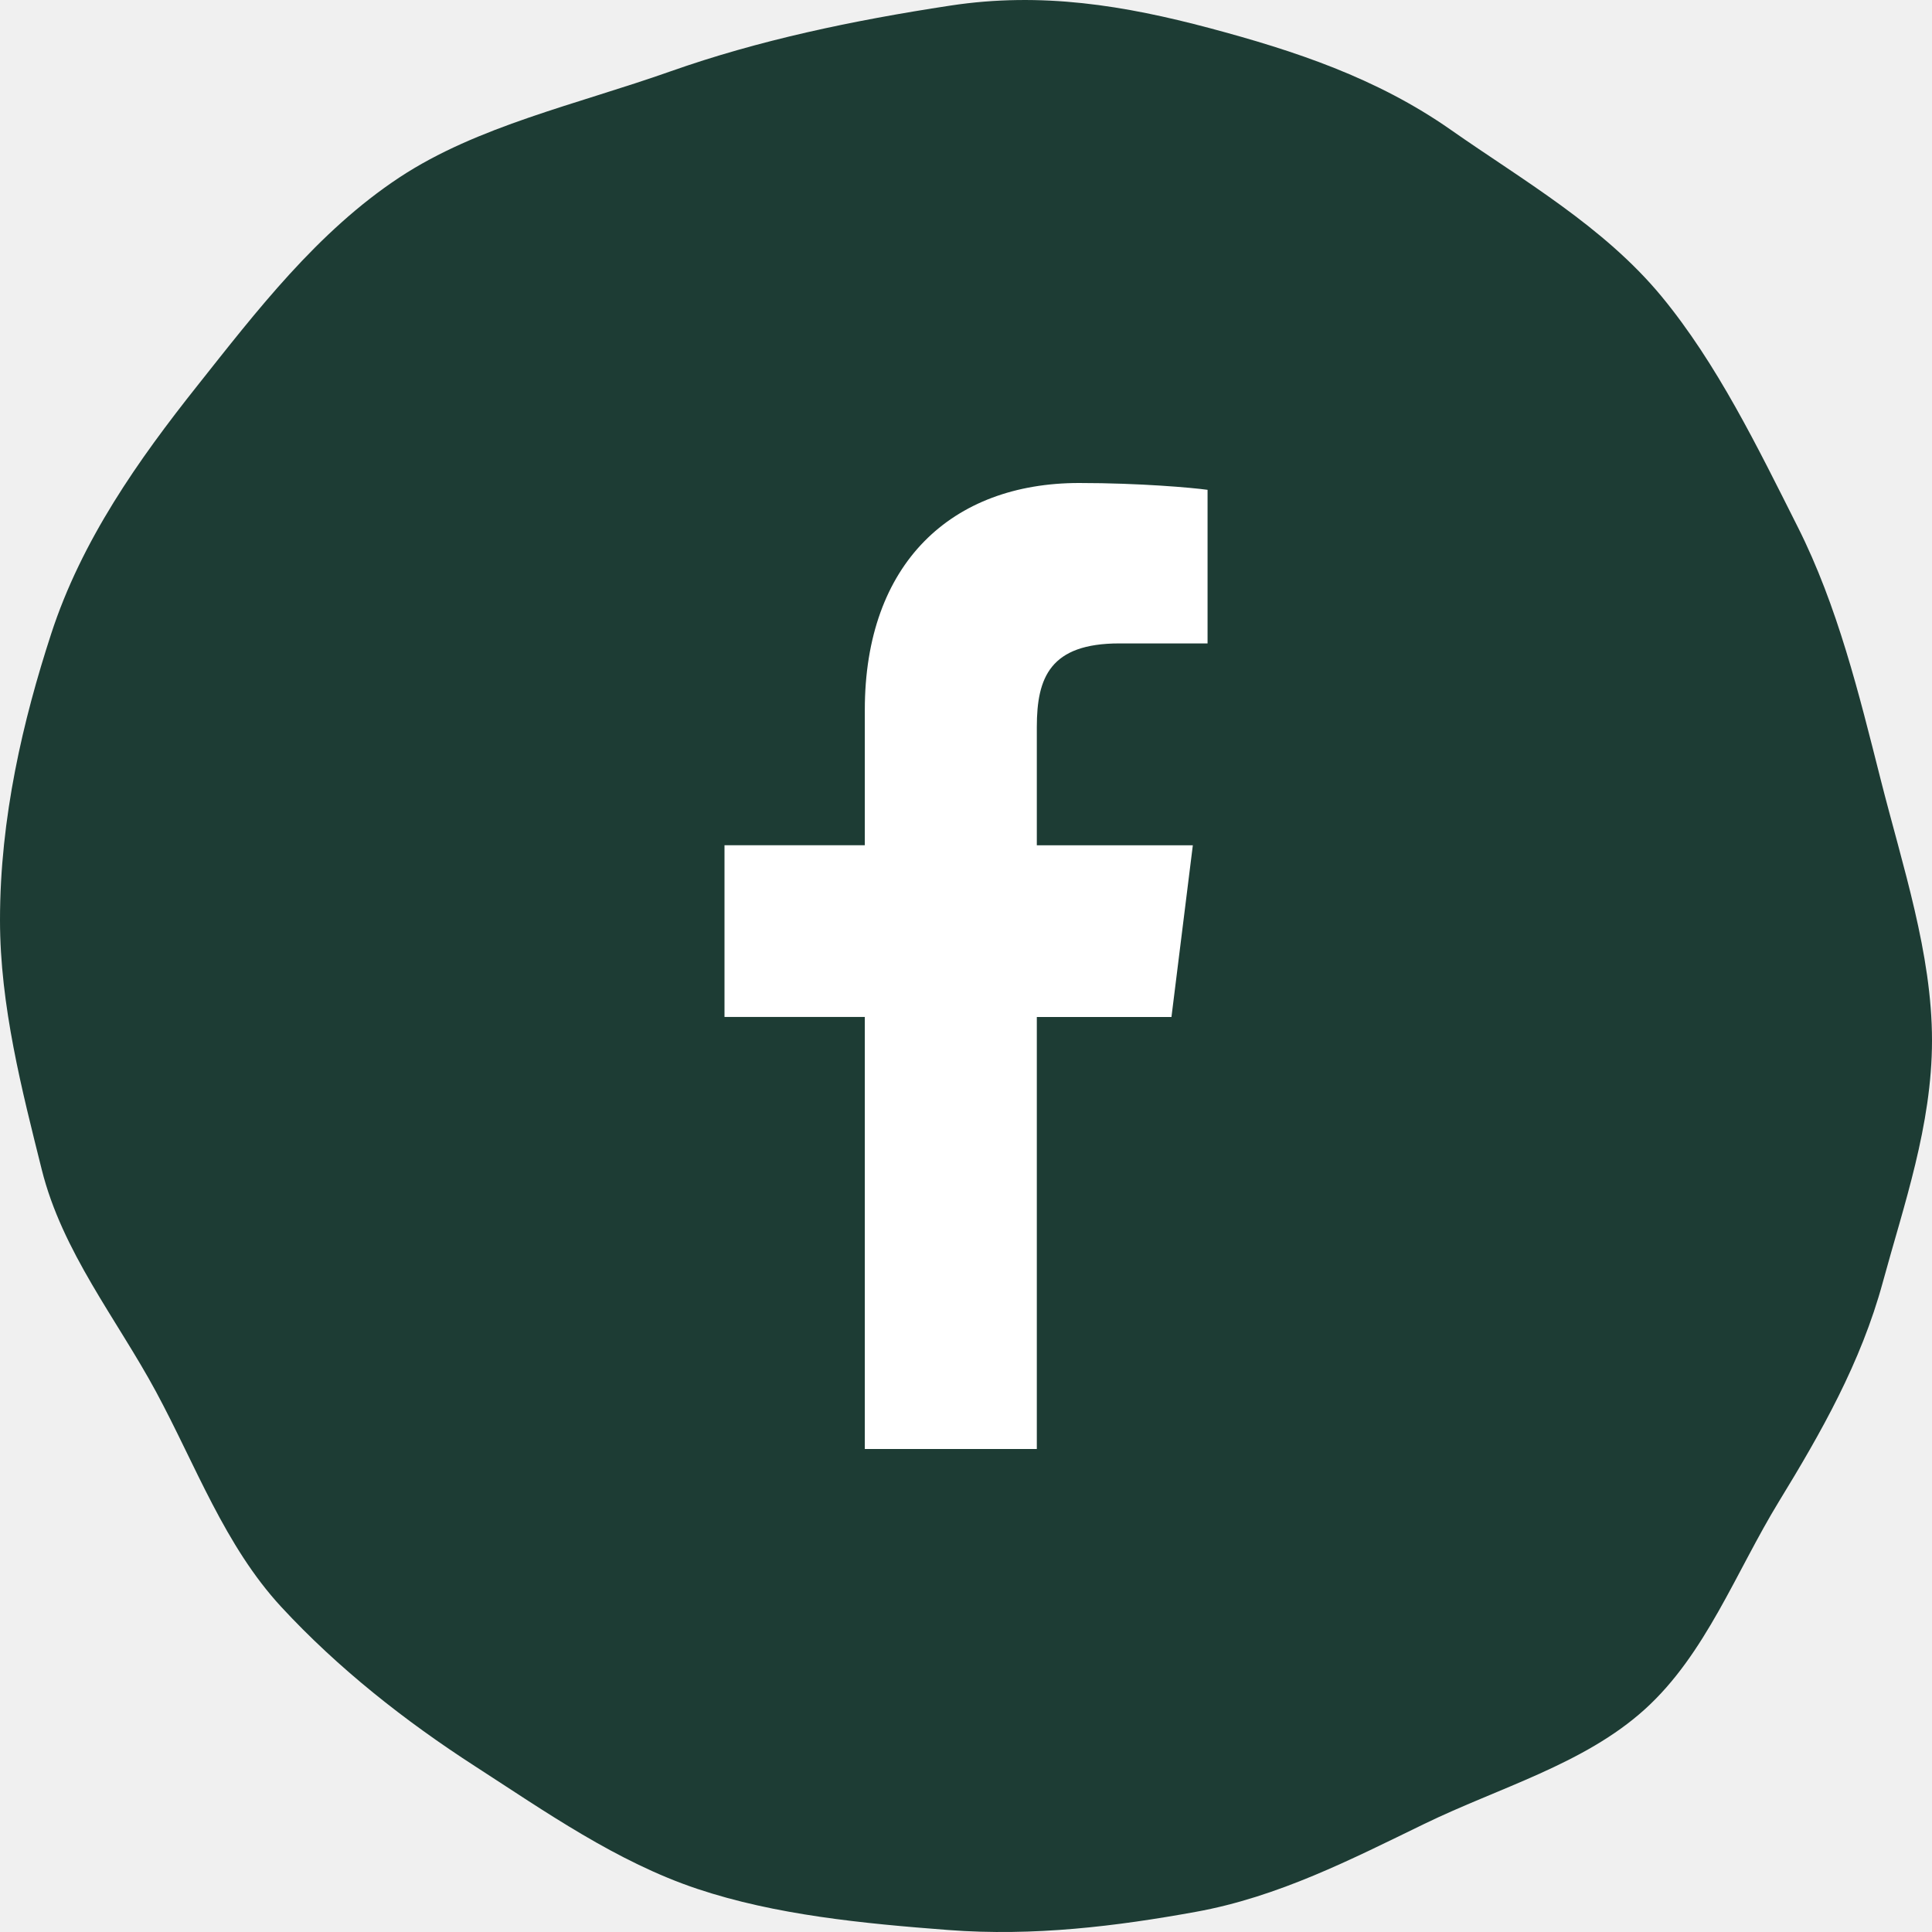
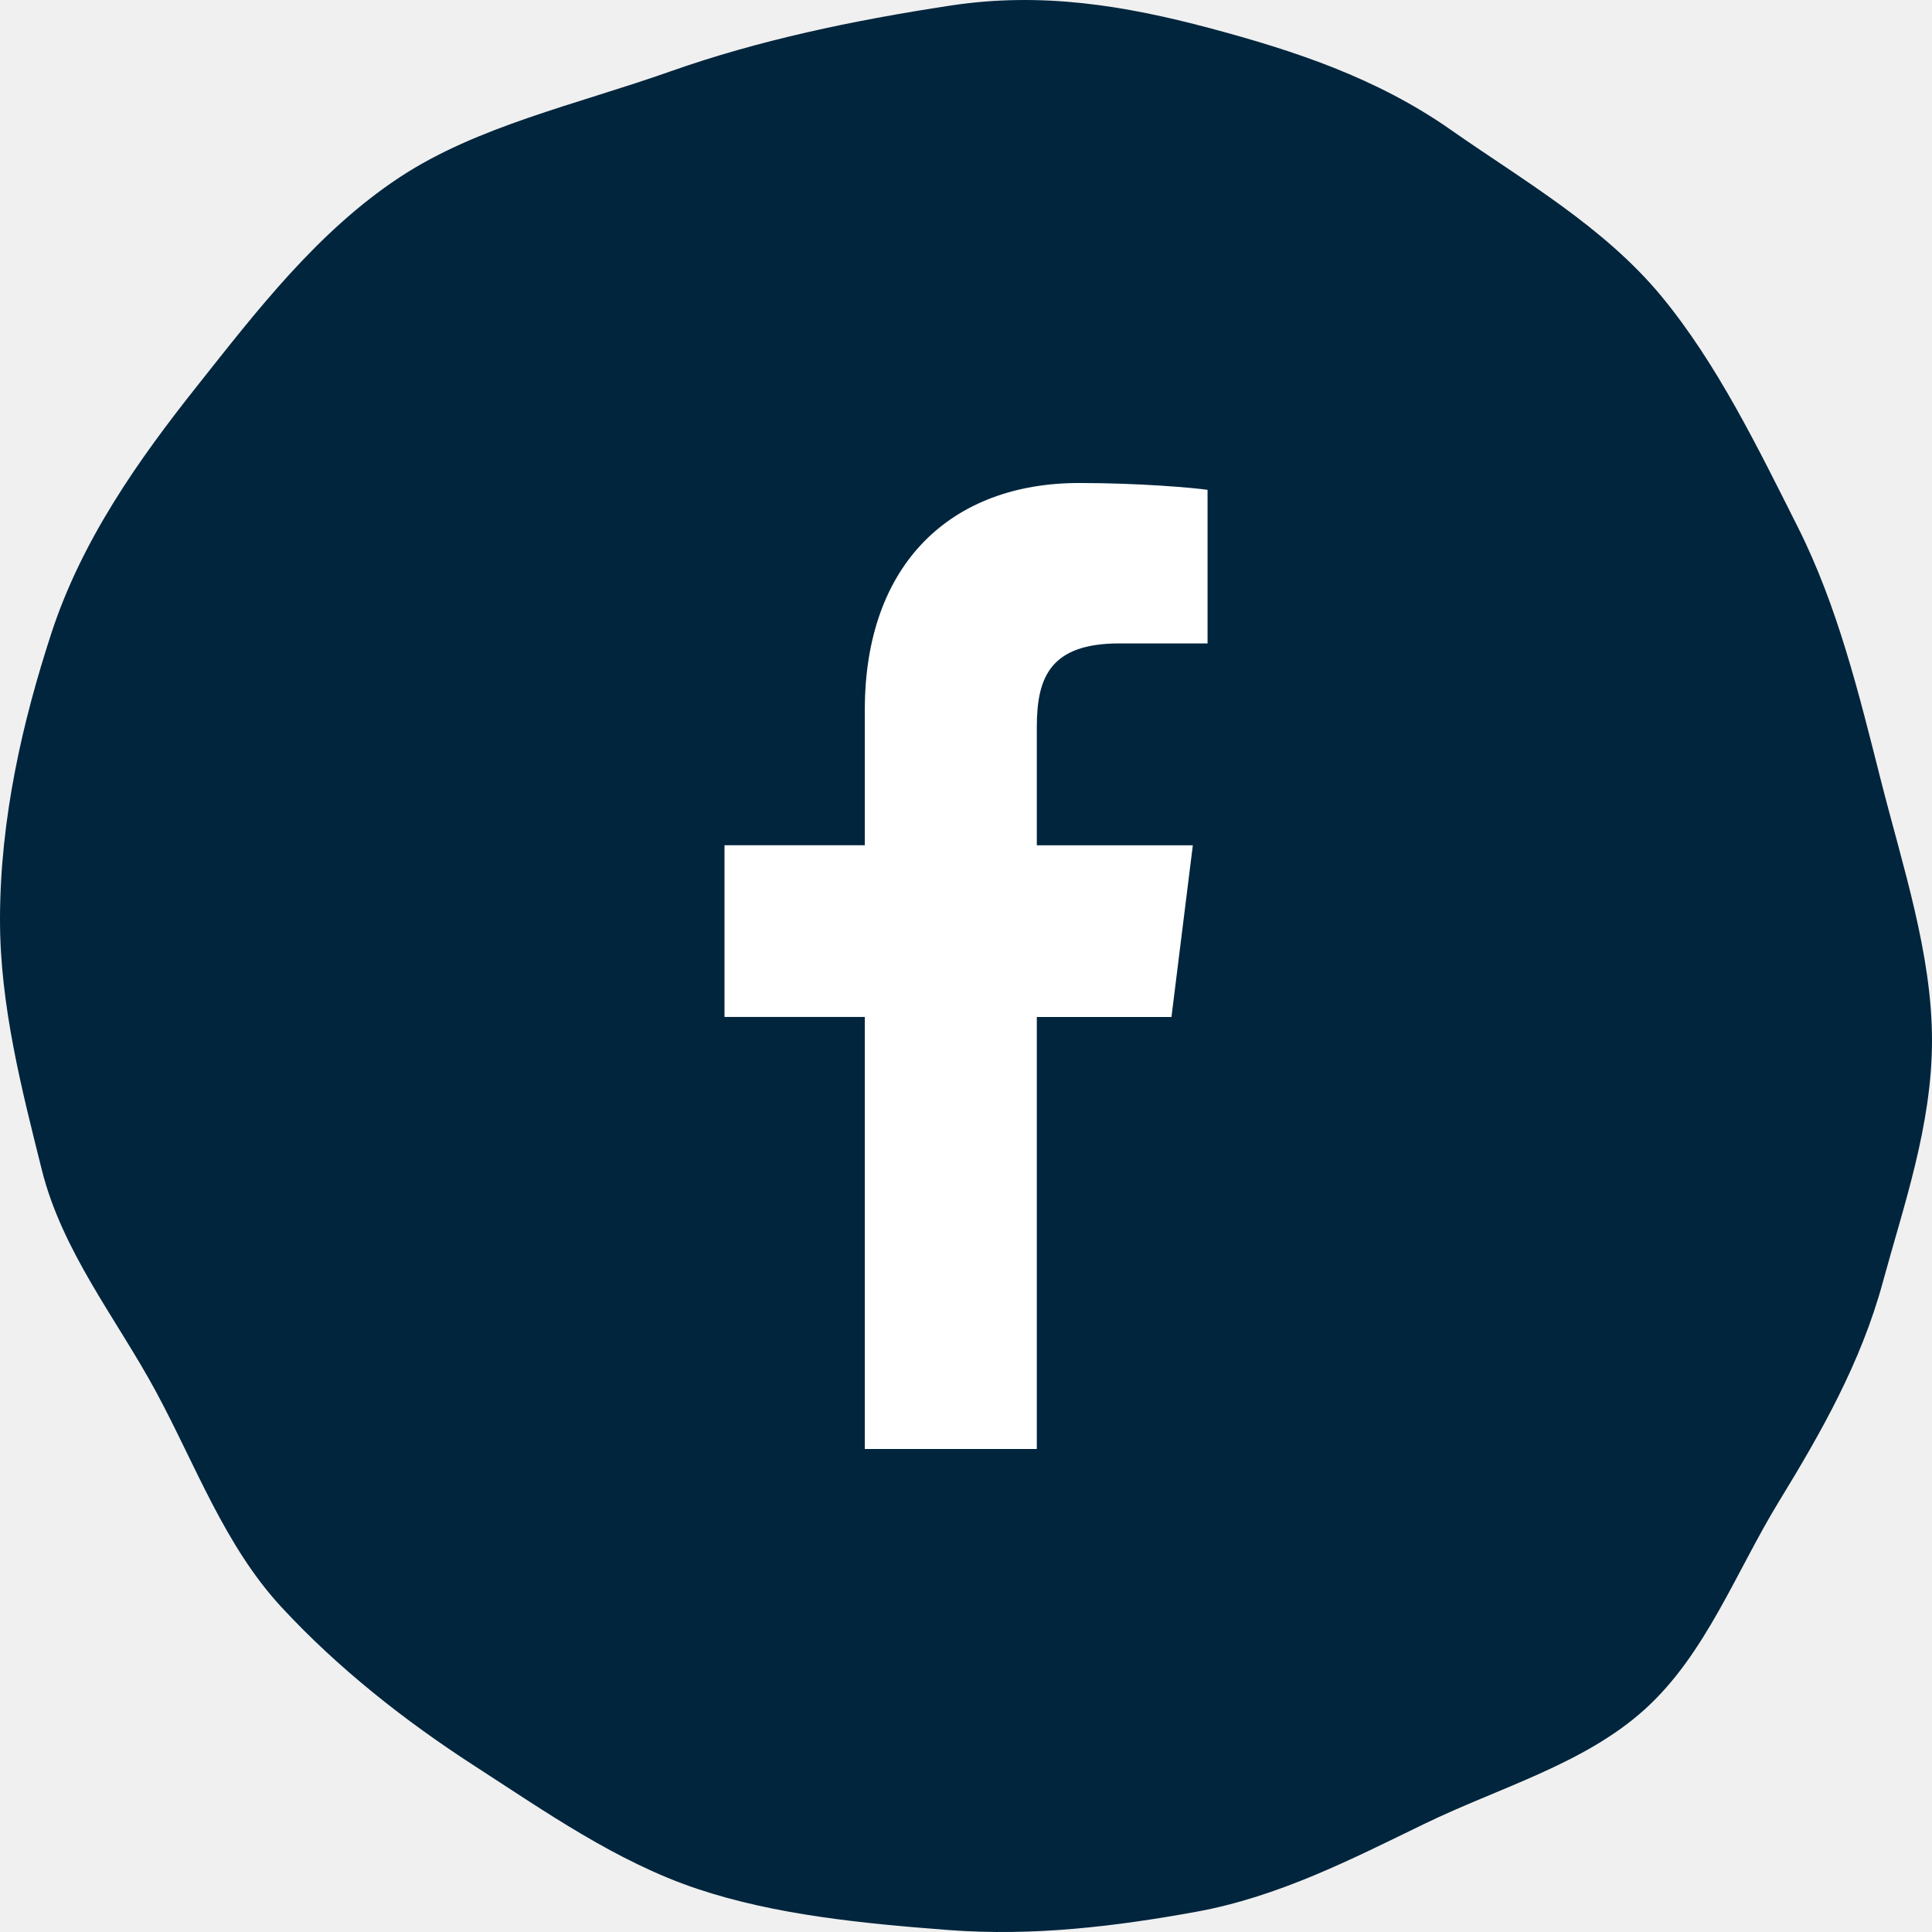
<svg xmlns="http://www.w3.org/2000/svg" width="32" height="32" viewBox="0 0 32 32">
  <g fill="none" fill-rule="evenodd">
-     <path fill="#1D3C34" d="M32,17.233 C32,18.64 31.531,19.967 31.186,21.235 C30.822,22.573 30.162,23.729 29.465,24.869 C28.751,26.037 28.25,27.402 27.243,28.312 C26.238,29.221 24.83,29.607 23.592,30.209 C22.386,30.794 21.175,31.419 19.802,31.667 C18.497,31.904 17.118,32.075 15.708,31.967 C14.288,31.859 12.844,31.718 11.551,31.286 C10.216,30.84 9.03,30.005 7.875,29.259 C6.704,28.503 5.598,27.631 4.659,26.616 C3.722,25.602 3.244,24.274 2.583,23.049 C1.934,21.847 1.03,20.732 0.691,19.37 C0.364,18.059 0,16.656 0,15.239 C0,13.542 0.383,11.924 0.847,10.5 C1.352,8.946 2.295,7.614 3.269,6.388 C4.245,5.158 5.258,3.835 6.617,2.938 C7.905,2.088 9.549,1.732 11.105,1.182 C12.561,0.668 14.11,0.341 15.738,0.093 C17.256,-0.139 18.633,0.093 20.033,0.465 C21.443,0.841 22.802,1.29 24.031,2.151 C25.209,2.977 26.56,3.748 27.517,4.905 C28.44,6.023 29.111,7.406 29.777,8.729 C30.437,10.041 30.79,11.491 31.148,12.904 C31.513,14.345 32,15.793 32,17.233" />
+     <path fill="#00253D" d="M31.186,21.235 C30.822,22.573 30.162,23.729 29.465,24.869 C28.751,26.037 28.25,27.402 27.243,28.312 C26.238,29.221 24.83,29.607 23.592,30.209 C22.386,30.794 21.175,31.419 19.802,31.667 C18.497,31.904 17.118,32.075 15.708,31.967 C14.288,31.859 12.844,31.718 11.551,31.286 C10.216,30.84 9.03,30.005 7.875,29.259 C6.704,28.503 5.598,27.631 4.659,26.616 C3.722,25.602 3.244,24.274 2.583,23.049 C1.934,21.847 1.03,20.732 0.691,19.37 C0.364,18.059 0,16.656 0,15.239 C0,13.542 0.383,11.924 0.847,10.5 C1.352,8.946 2.295,7.614 3.269,6.388 C4.245,5.158 5.258,3.835 6.617,2.938 C7.905,2.088 9.549,1.732 11.105,1.182 C12.561,0.668 14.11,0.341 15.738,0.093 C17.256,-0.139 18.633,0.093 20.033,0.465 C21.443,0.841 22.802,1.29 24.031,2.151 C25.209,2.977 26.56,3.748 27.517,4.905 C28.44,6.023 29.111,7.406 29.777,8.729 C30.437,10.041 30.79,11.491 31.148,12.904 C31.513,14.345 32,15.793 32,17.233 C32,18.64 31.531,19.967 31.186,21.235 Z" />
    <path fill="#FFF" fill-rule="nonzero" d="M18.54,10.657 L20.001,10.657 L20.001,8.113 C19.749,8.078 18.882,8 17.873,8 C15.767,8 14.324,9.325 14.324,11.759 L14.324,14 L12,14 L12,16.844 L14.324,16.844 L14.324,24 L17.173,24 L17.173,16.845 L19.403,16.845 L19.757,14.001 L17.173,14.001 L17.173,12.041 C17.173,11.219 17.395,10.657 18.54,10.657 L18.54,10.657 Z" />
  </g>
</svg>
